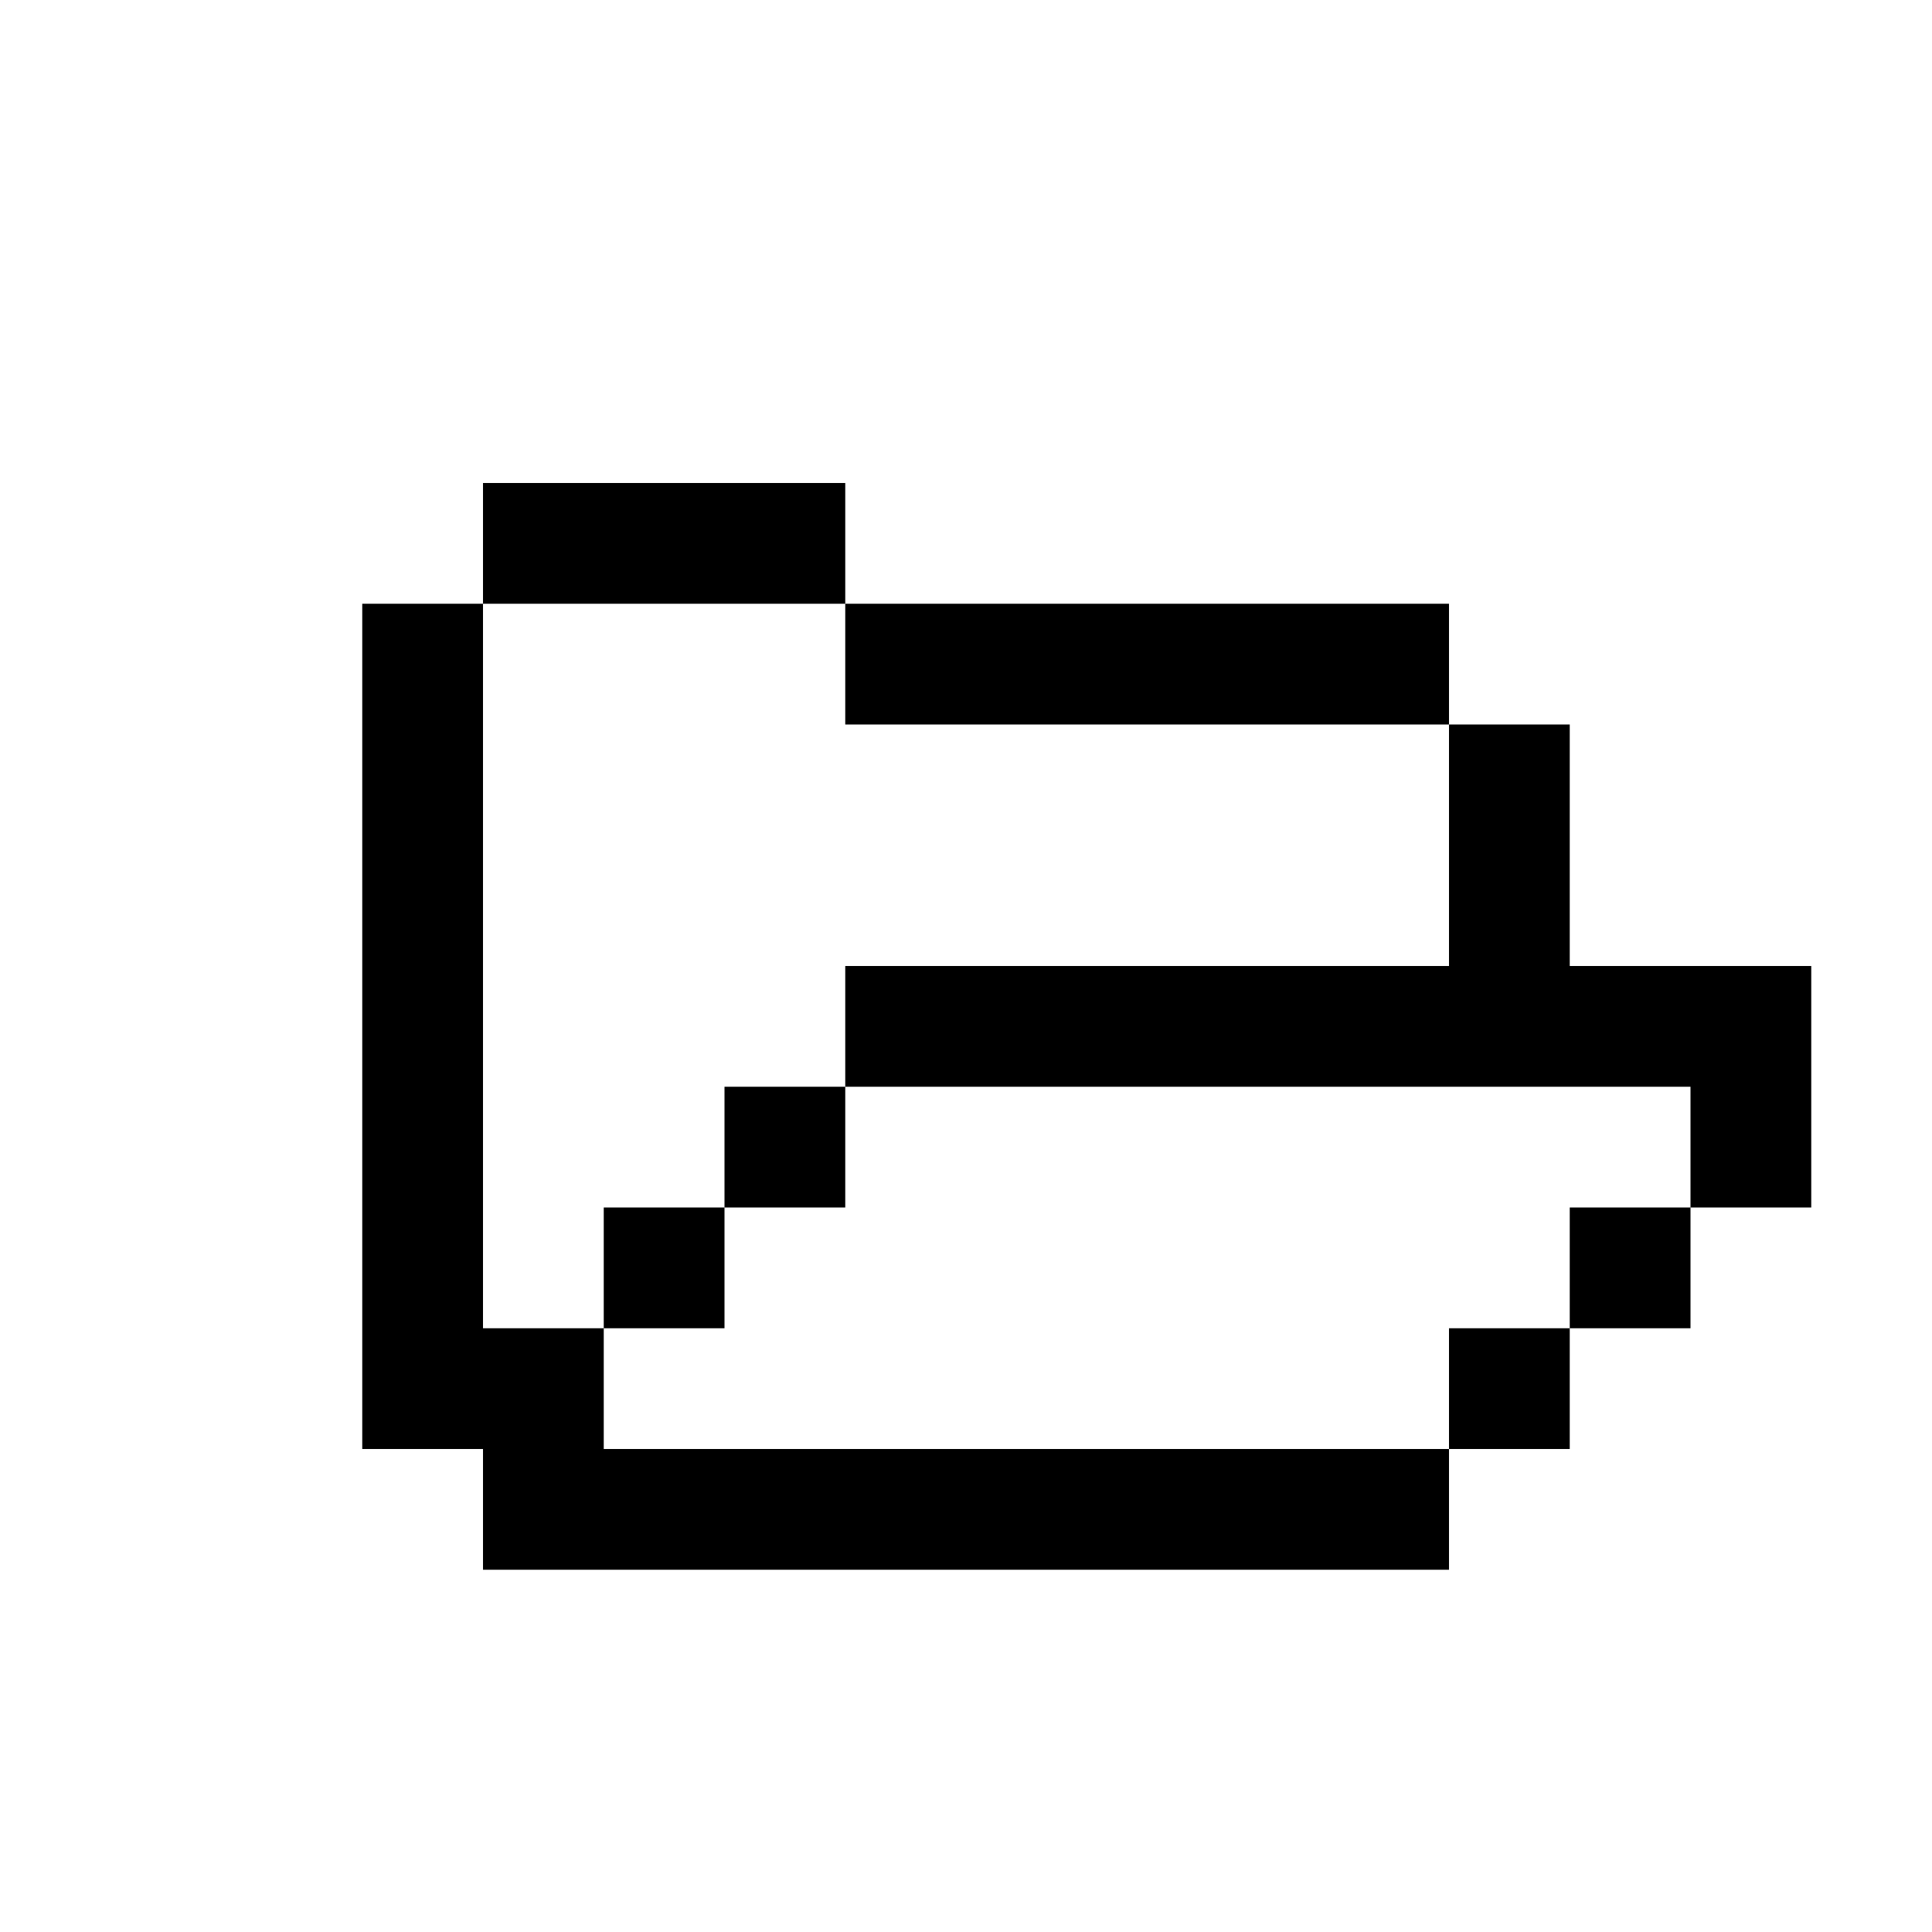
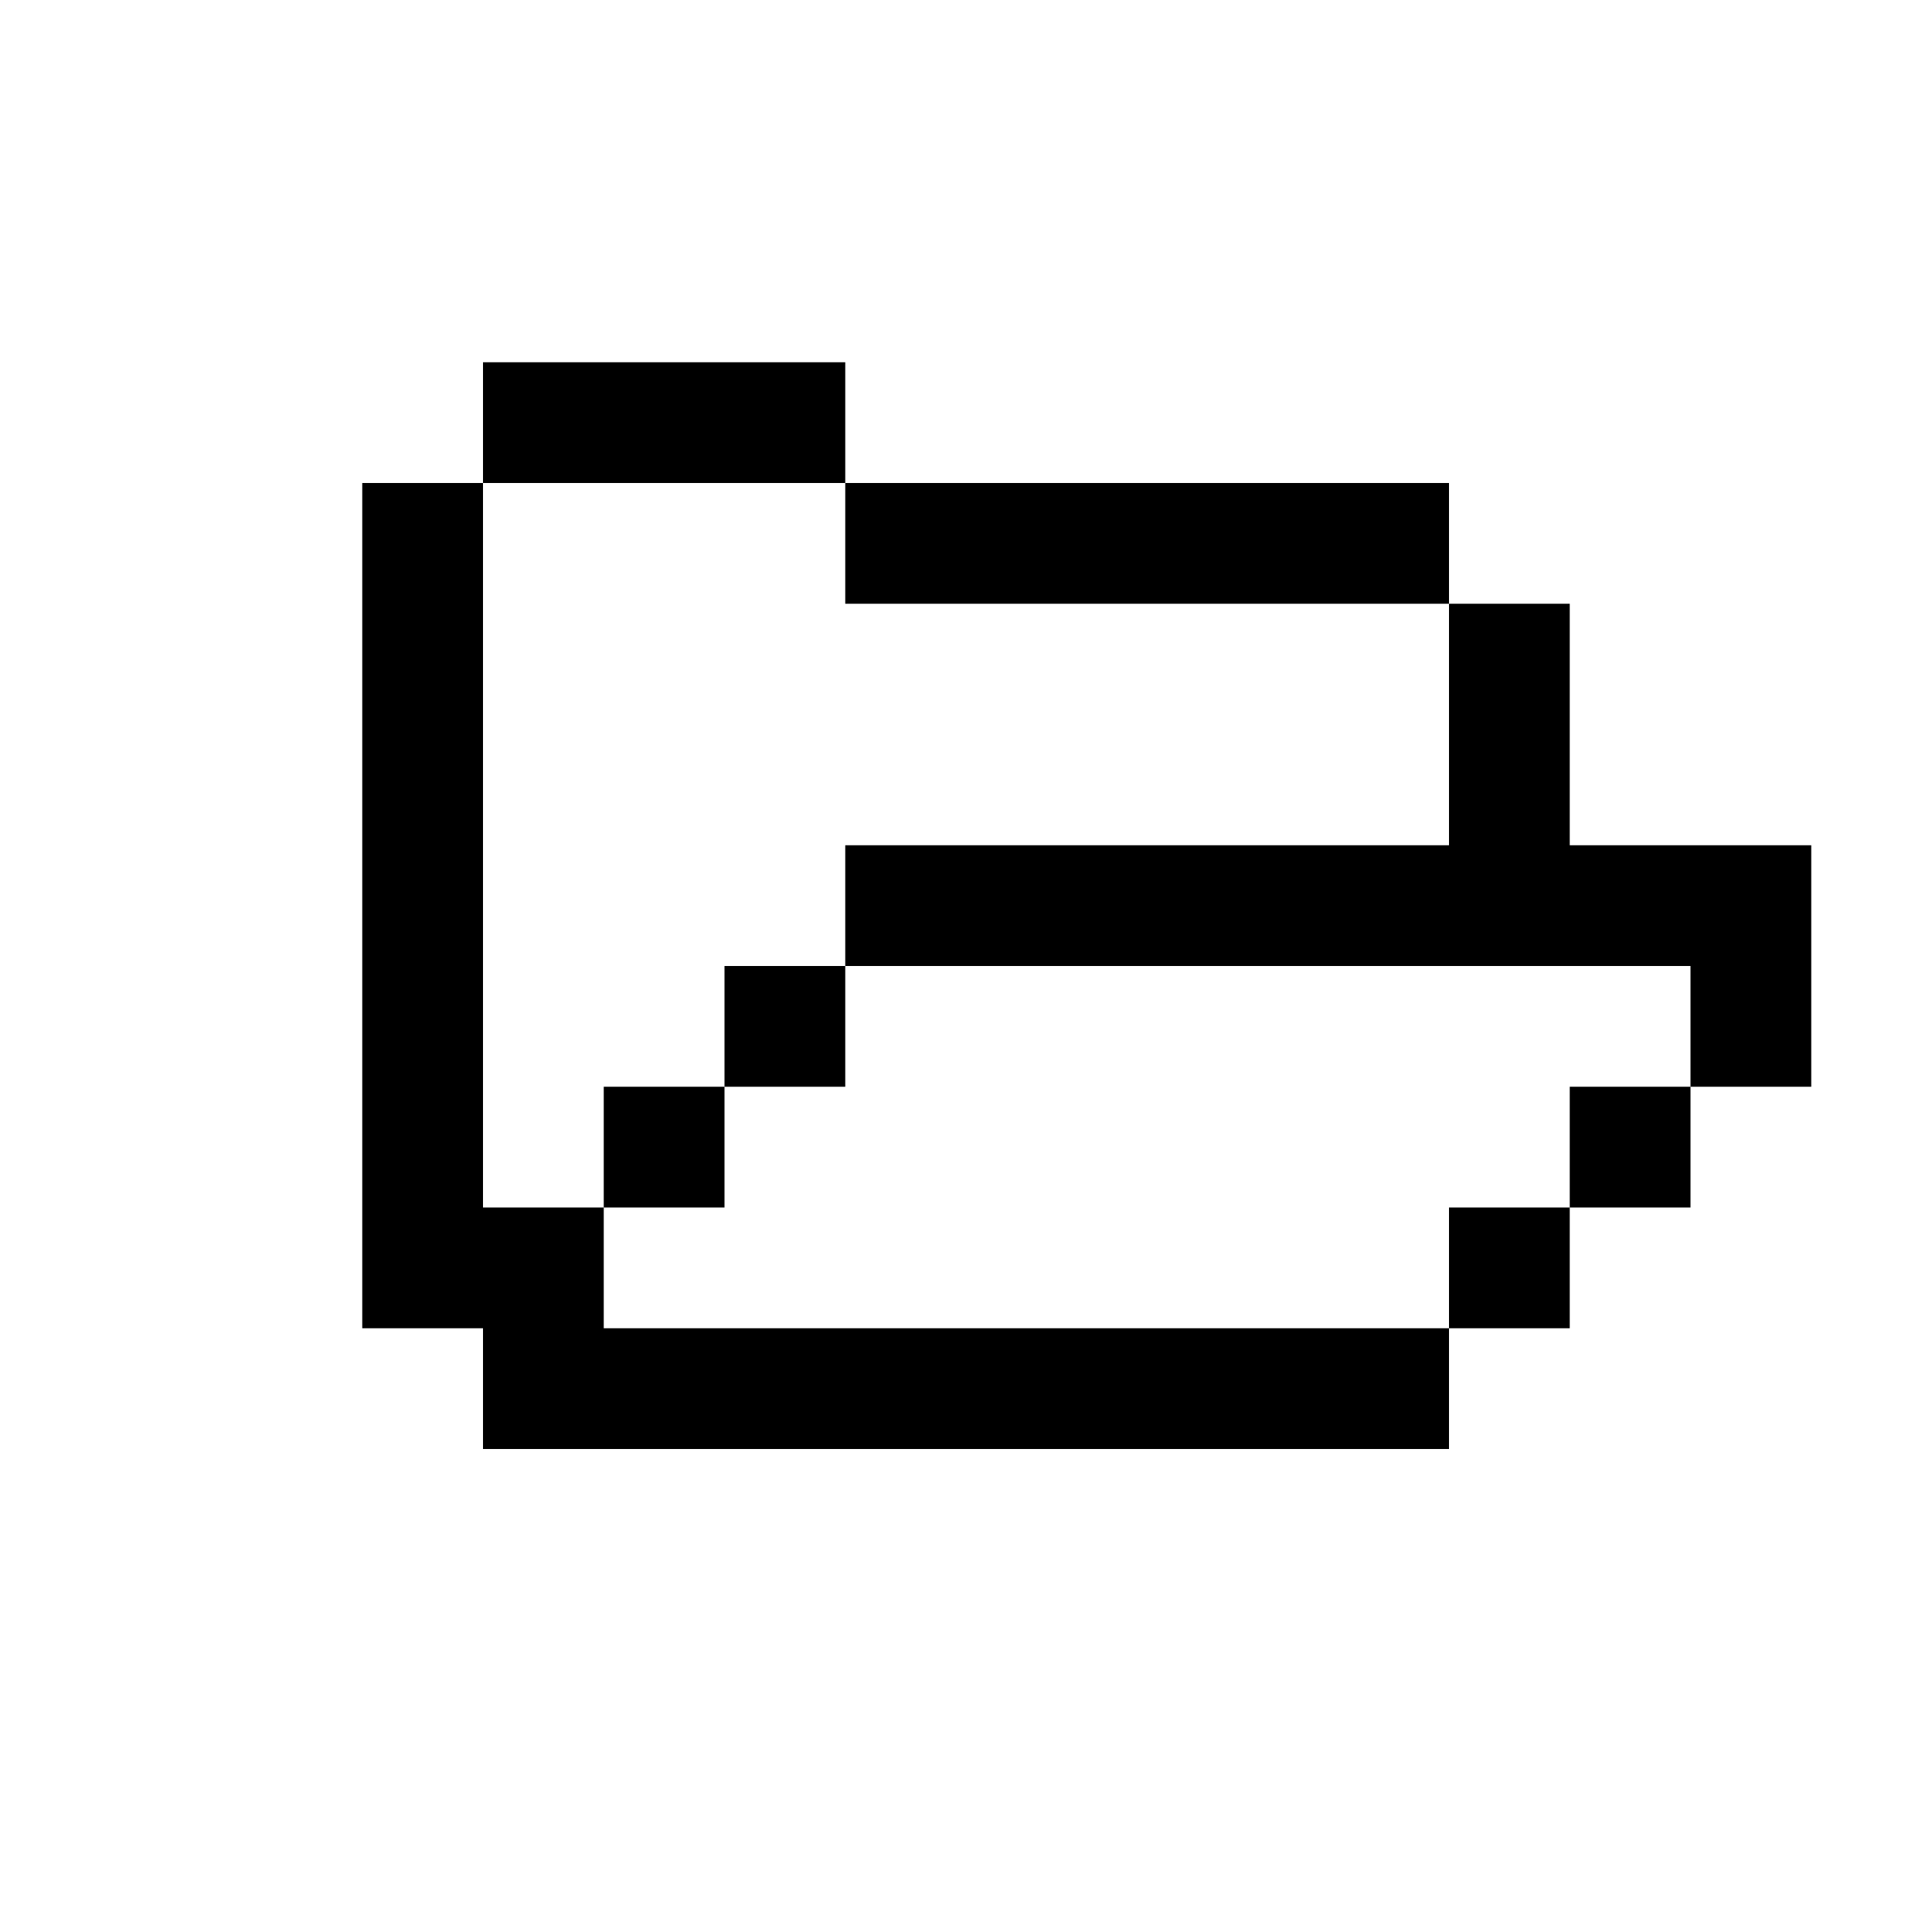
<svg xmlns="http://www.w3.org/2000/svg" id="picto-folder-open" viewBox="0 0 16 16" width="16" height="16">
-   <path d="M4 4h3v1h5v1h1v2h2v2h-1v1h-1v1h-1v1h-8v-1h-1v-7h1z M5 5h-1v6h1v-1h1v-1h1v-1h5v-2h-5v-1z M8 9h-1v1h-1v1h-1v1h7v-1h1v-1h1v-1z" />
+   <path d="M4 3h3v1h5v1h1v2h2v2h-1v1h-1v1h-1v1h-8v-1h-1v-7h1z M5 4h-1v6h1v-1h1v-1h1v-1h5v-2h-5v-1z M8 8h-1v1h-1v1h-1v1h7v-1h1v-1h1v-1z" />
</svg>
